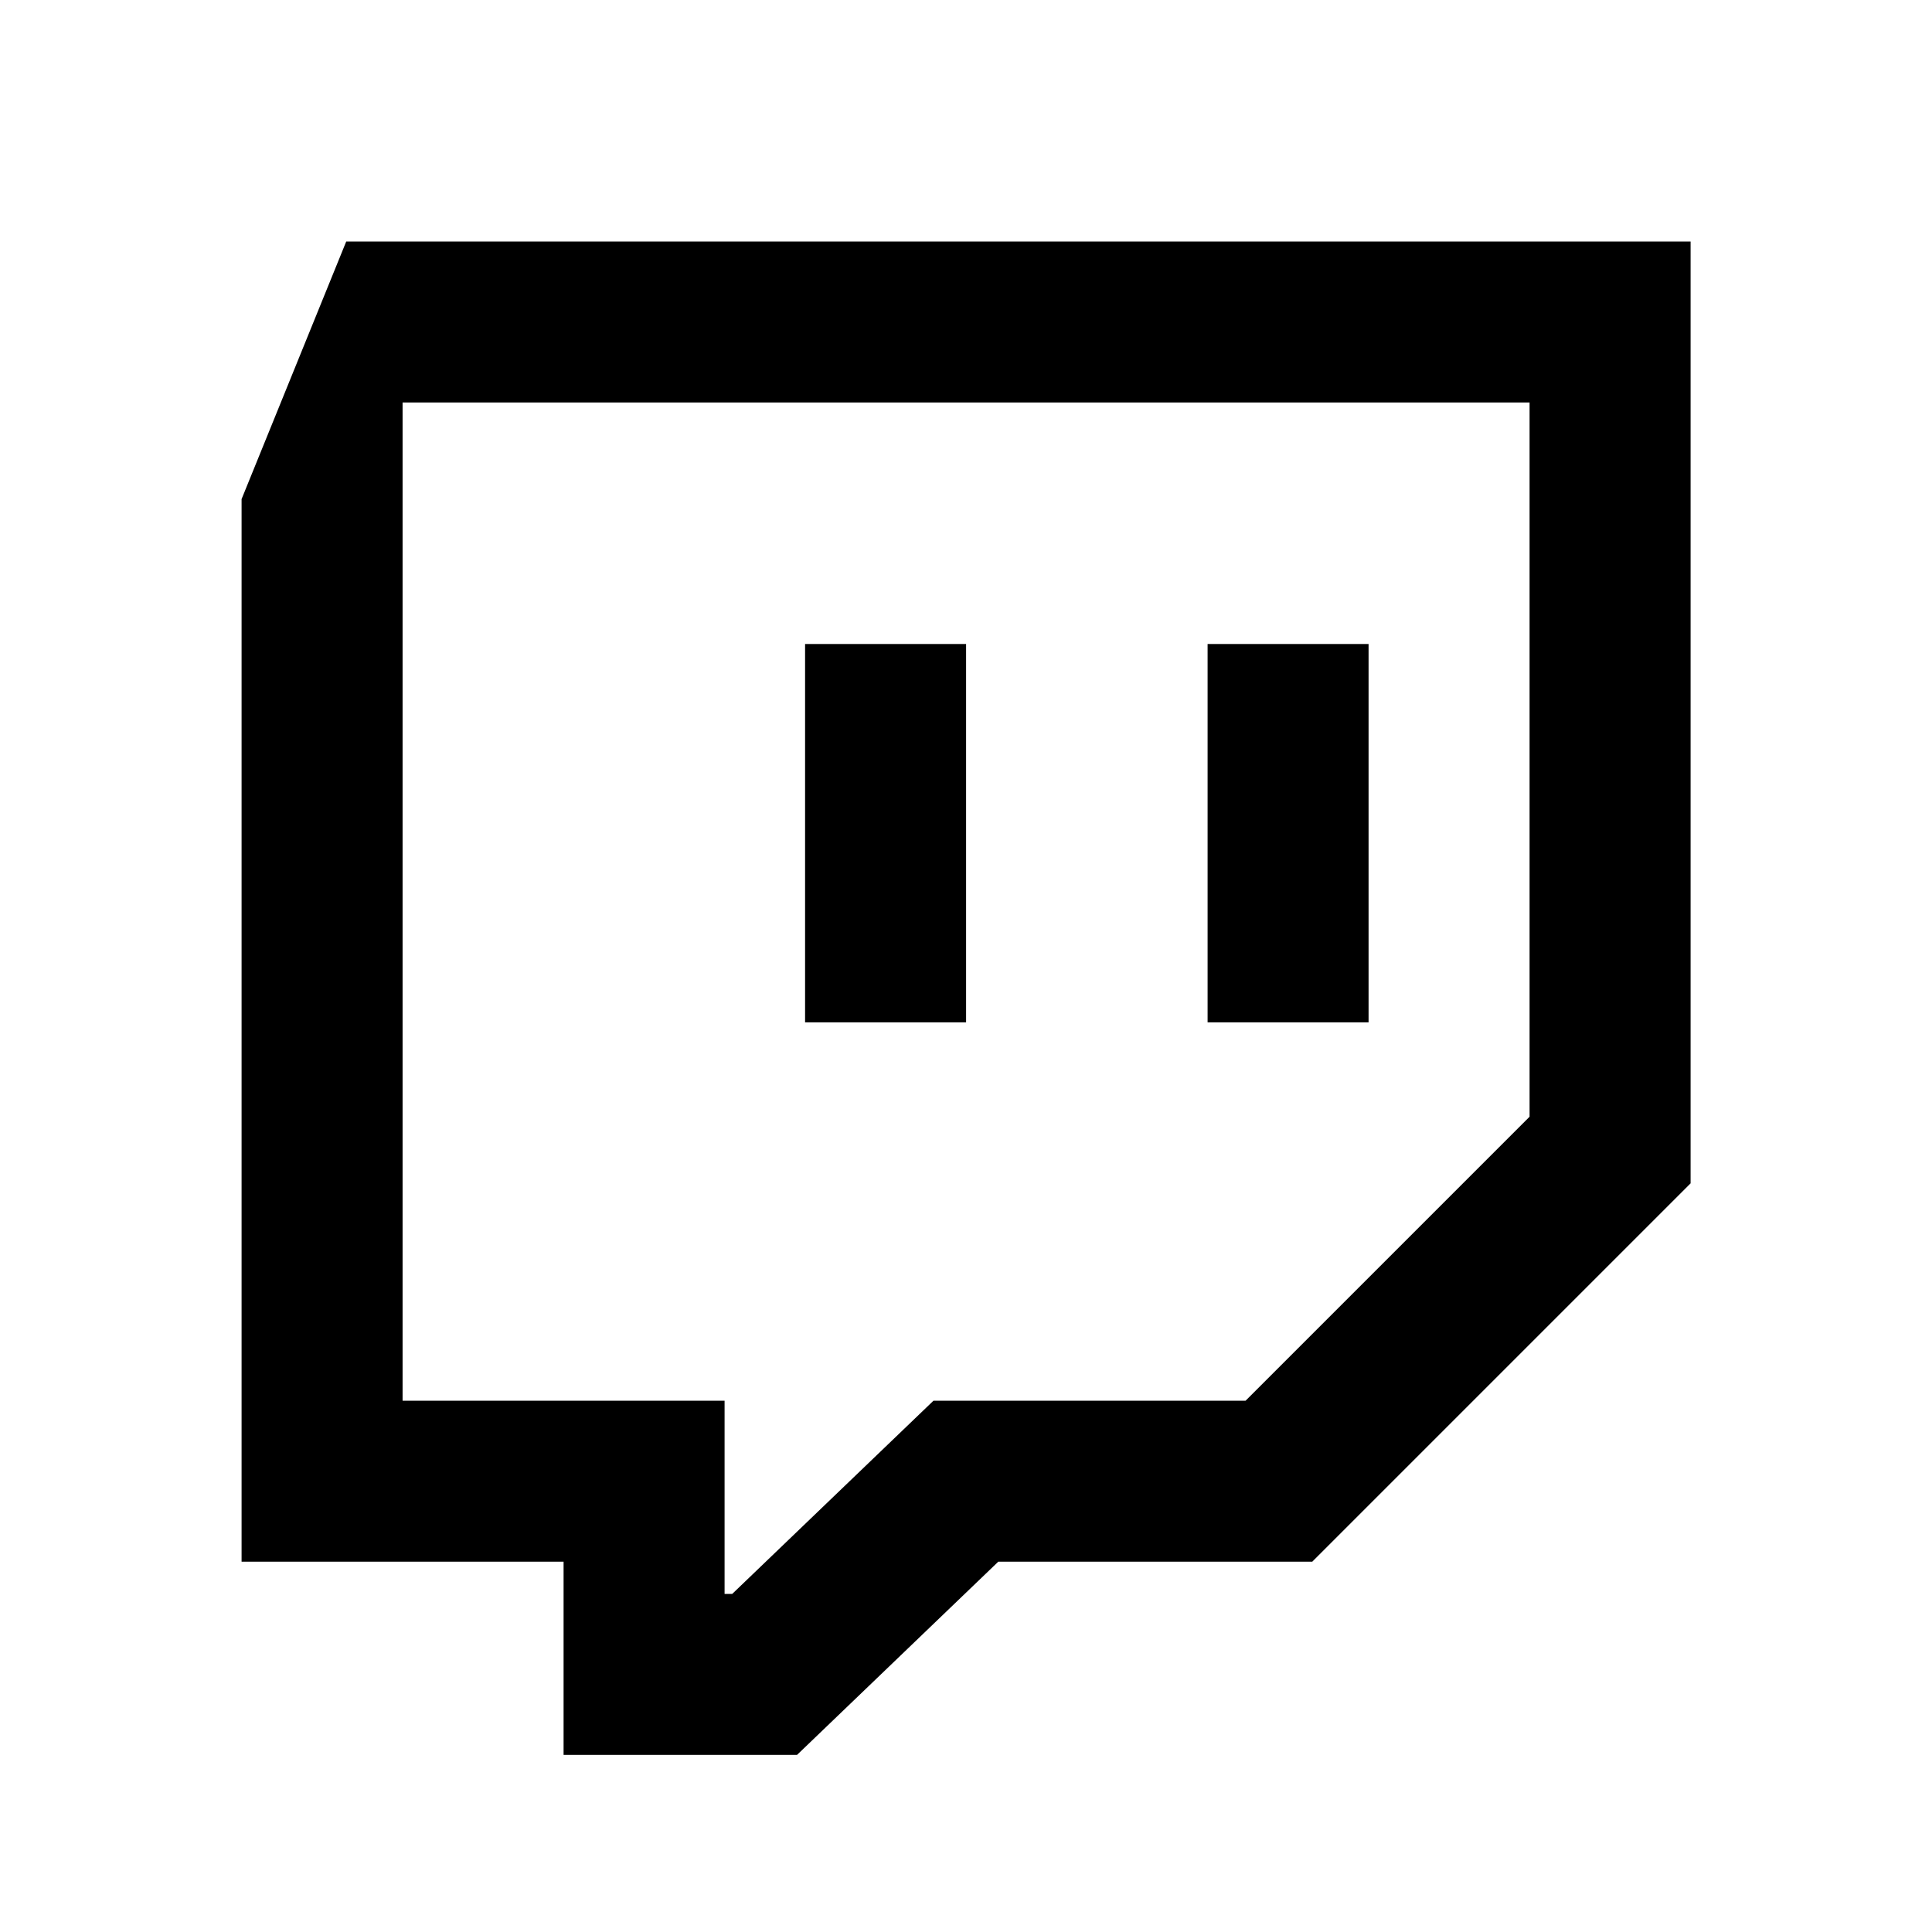
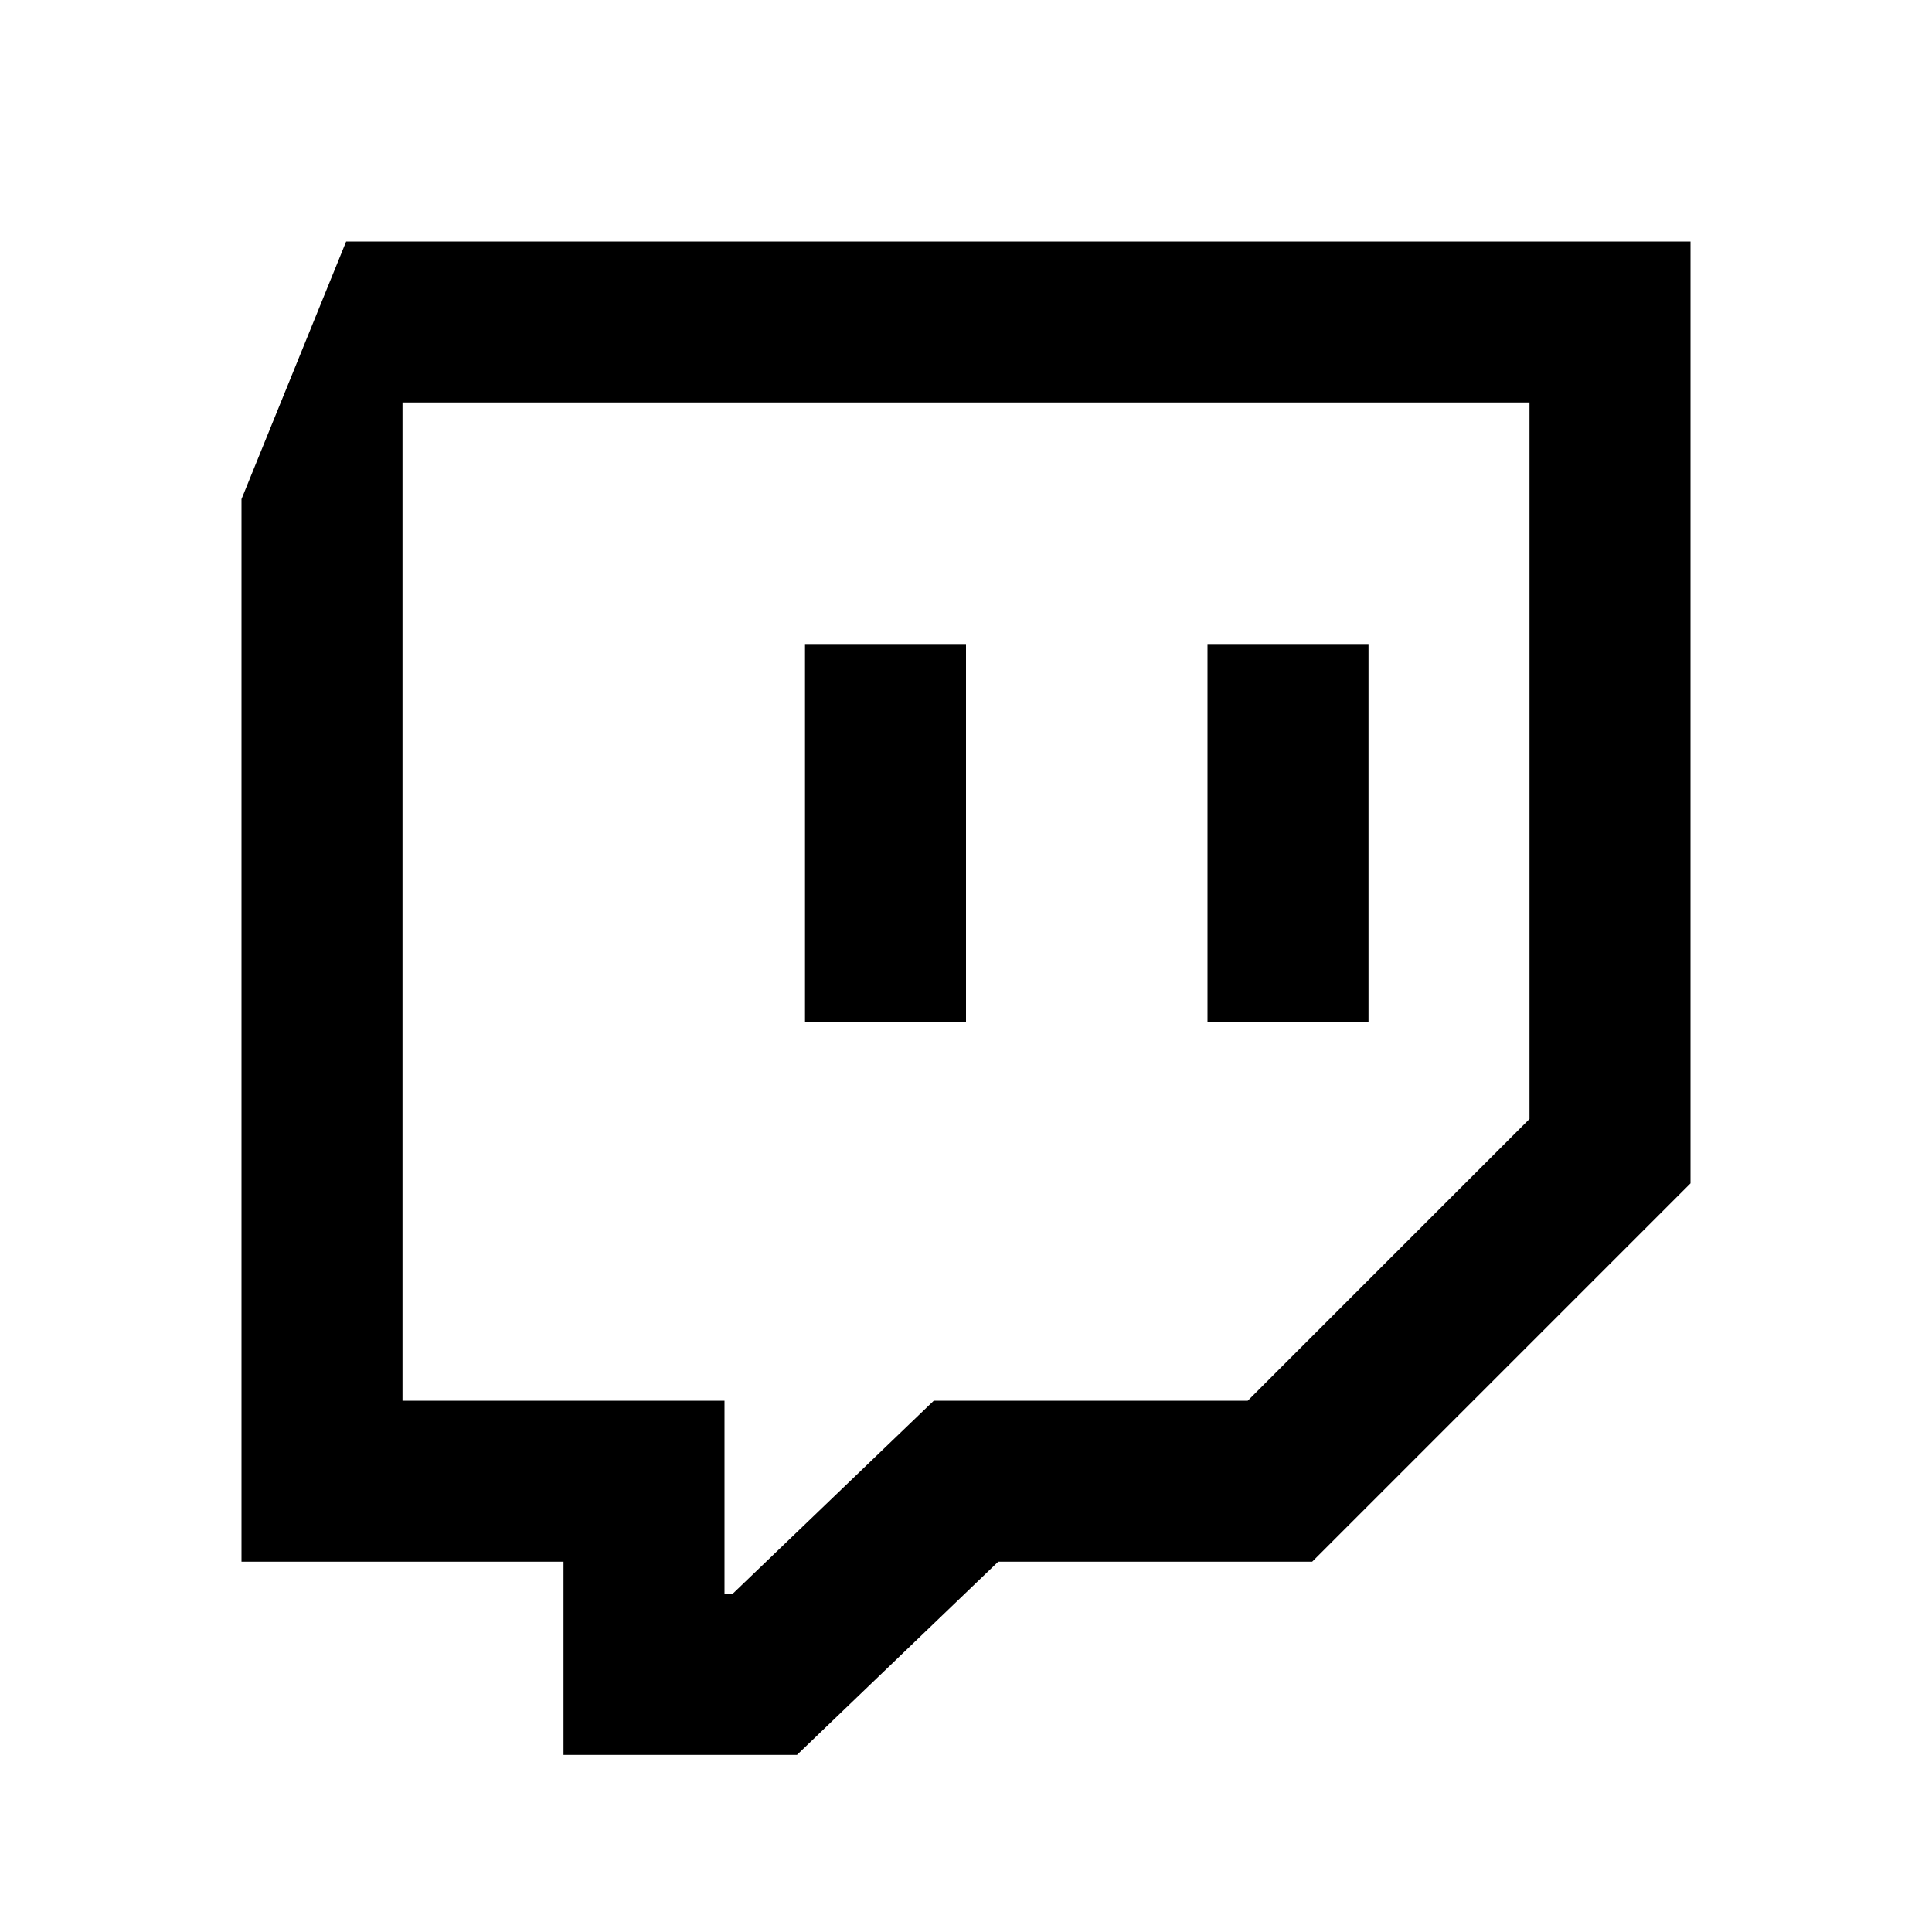
- <svg xmlns="http://www.w3.org/2000/svg" viewBox="0 0 24 24" fill="currentColor">
-   <path d="M4.301 3H21.001V14.7L16.301 19.4H12.401L9.901 21.8H7.001V19.4H3.001V6.2L4.301 3ZM5.001 17.4H9.001V19.8H9.096L11.596 17.4H15.473L19.001 13.872V5H5.001V17.4ZM15.001 8H17.001V12.7H15.001V8ZM15.001 8H17.001V12.7H15.001V8ZM10.001 8H12.001V12.7H10.001V8Z" />
+ <svg xmlns="http://www.w3.org/2000/svg" fill="currentColor" viewBox="0 0 24 24">
+   <path d="M4.3 3H21v11.7l-4.7 4.7h-3.9l-2.5 2.4H7v-2.4H3V6.2zM5 17.4h4v2.4h.1l2.5-2.4h3.9l3.5-3.5V5H5zM15 8h2v4.7h-2zm0 0h2v4.7h-2zm-5 0h2v4.7h-2z" />
</svg>
